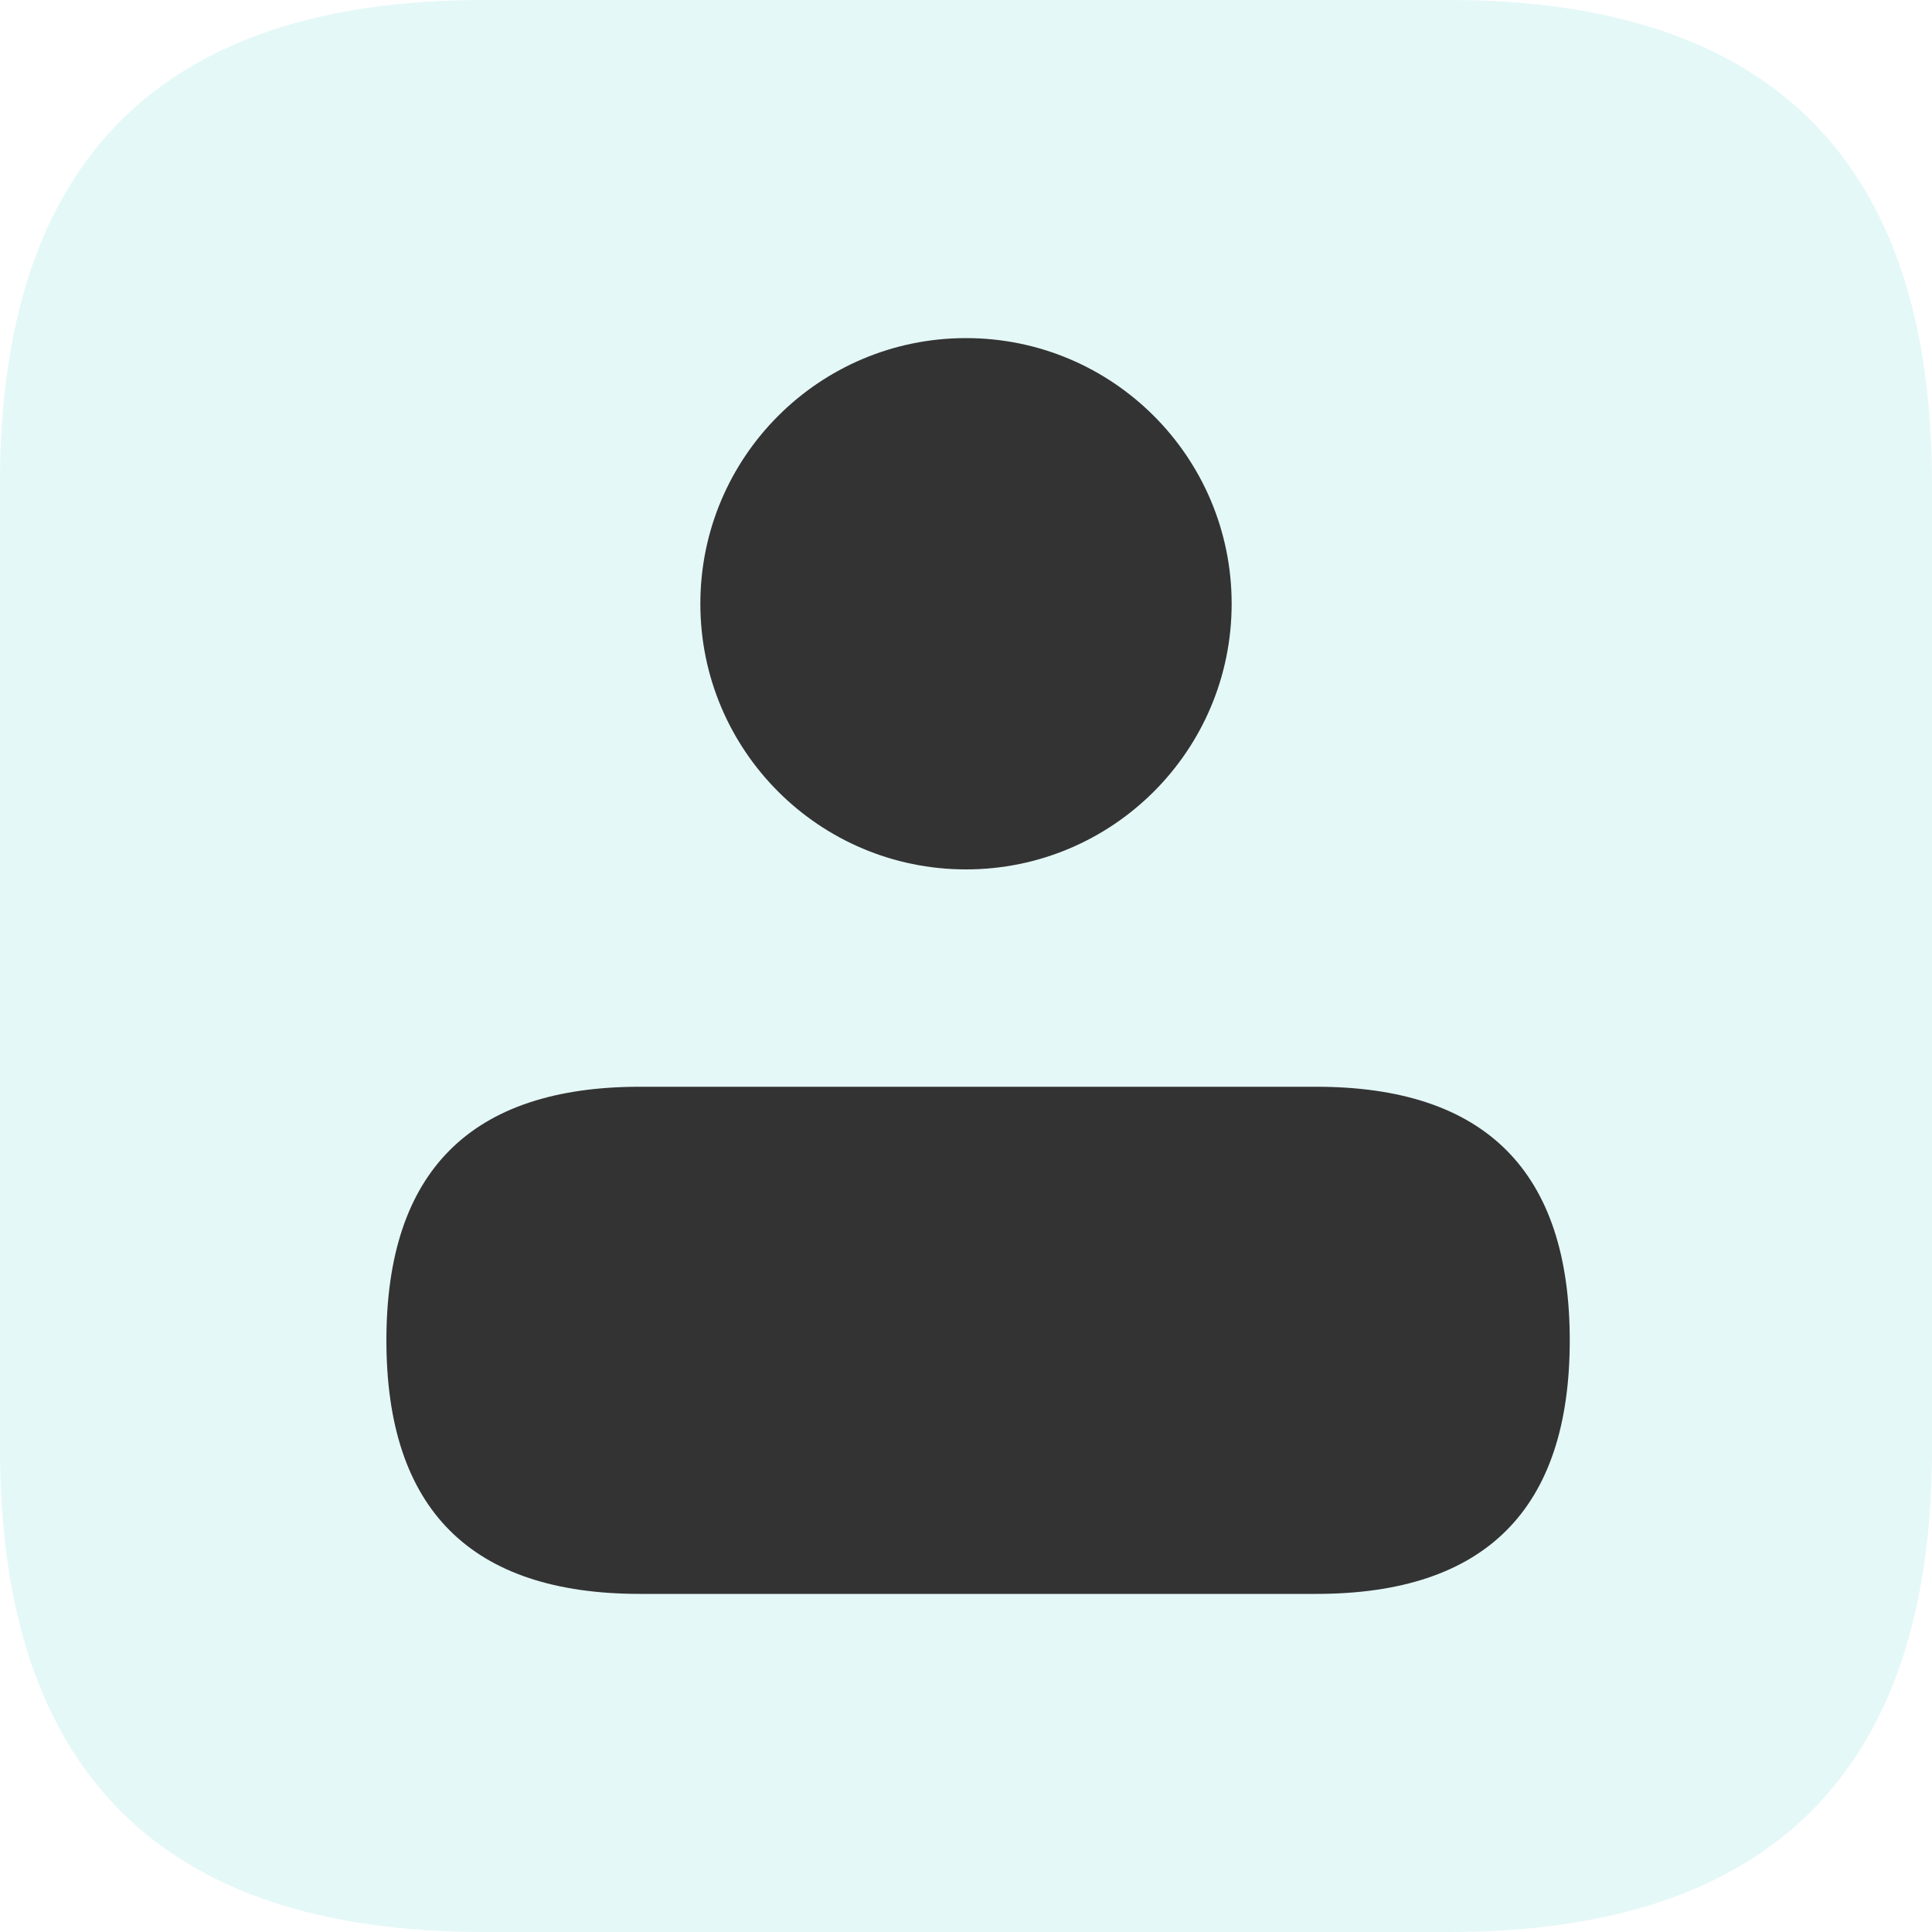
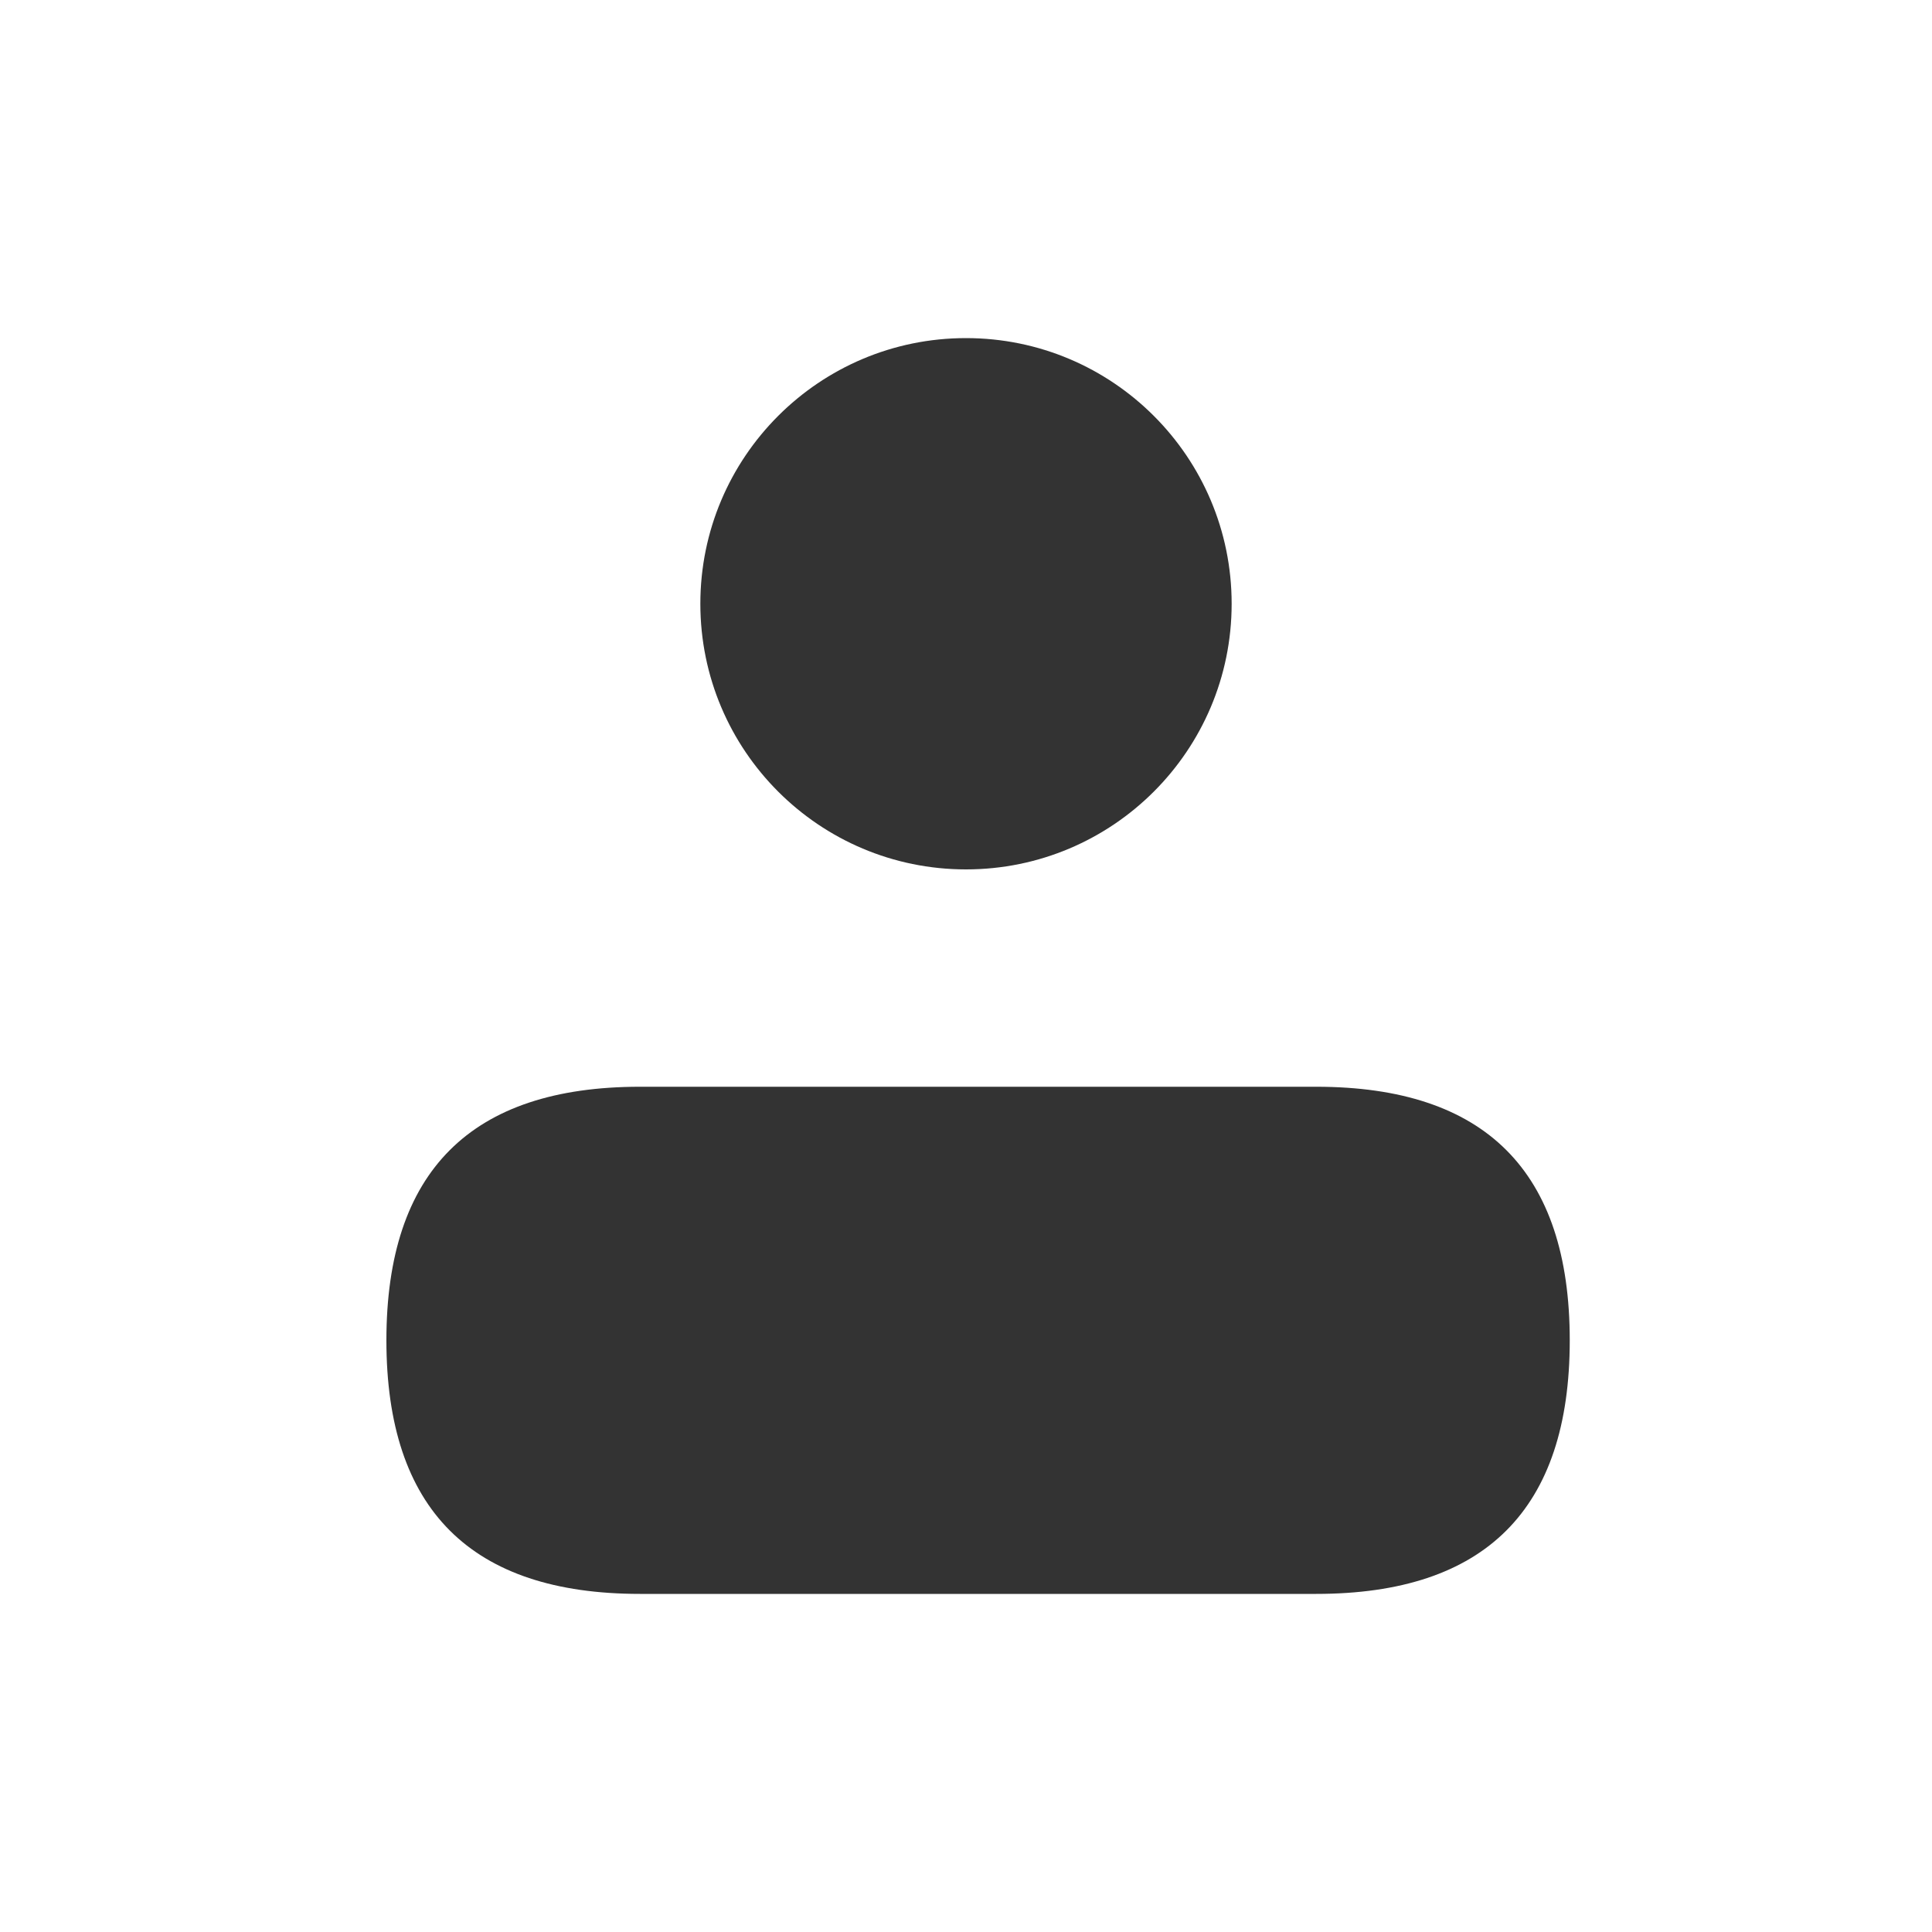
<svg xmlns="http://www.w3.org/2000/svg" class="icon" viewBox="0 0 1024 1024" version="1.1" width="18" height="18">
-   <path d="M0 0m256 0l512 0q256 0 256 256l0 512q0 256-256 256l-512 0q-256 0-256-256l0-512q0-256 256-256Z" fill="#e4f8f7" class="" />
+   <path d="M0 0m256 0l512 0q256 0 256 256l0 512q0 256-256 256l-512 0q-256 0-256-256l0-512q0-256 256-256Z" fill="none" class="" />
  <path d="M512 320m-140.8 0a140.8 140.8 0 1 0 281.6 0 140.8 140.8 0 1 0-281.6 0Z" fill="#333333" class="" />
  <path d="M204.8 576m134.4 0l358.4 0q134.4 0 134.4 134.4l0 0q0 134.4-134.4 134.4l-358.4 0q-134.4 0-134.4-134.4l0 0q0-134.4 134.4-134.4Z" fill="#333333" class="" />
</svg>
